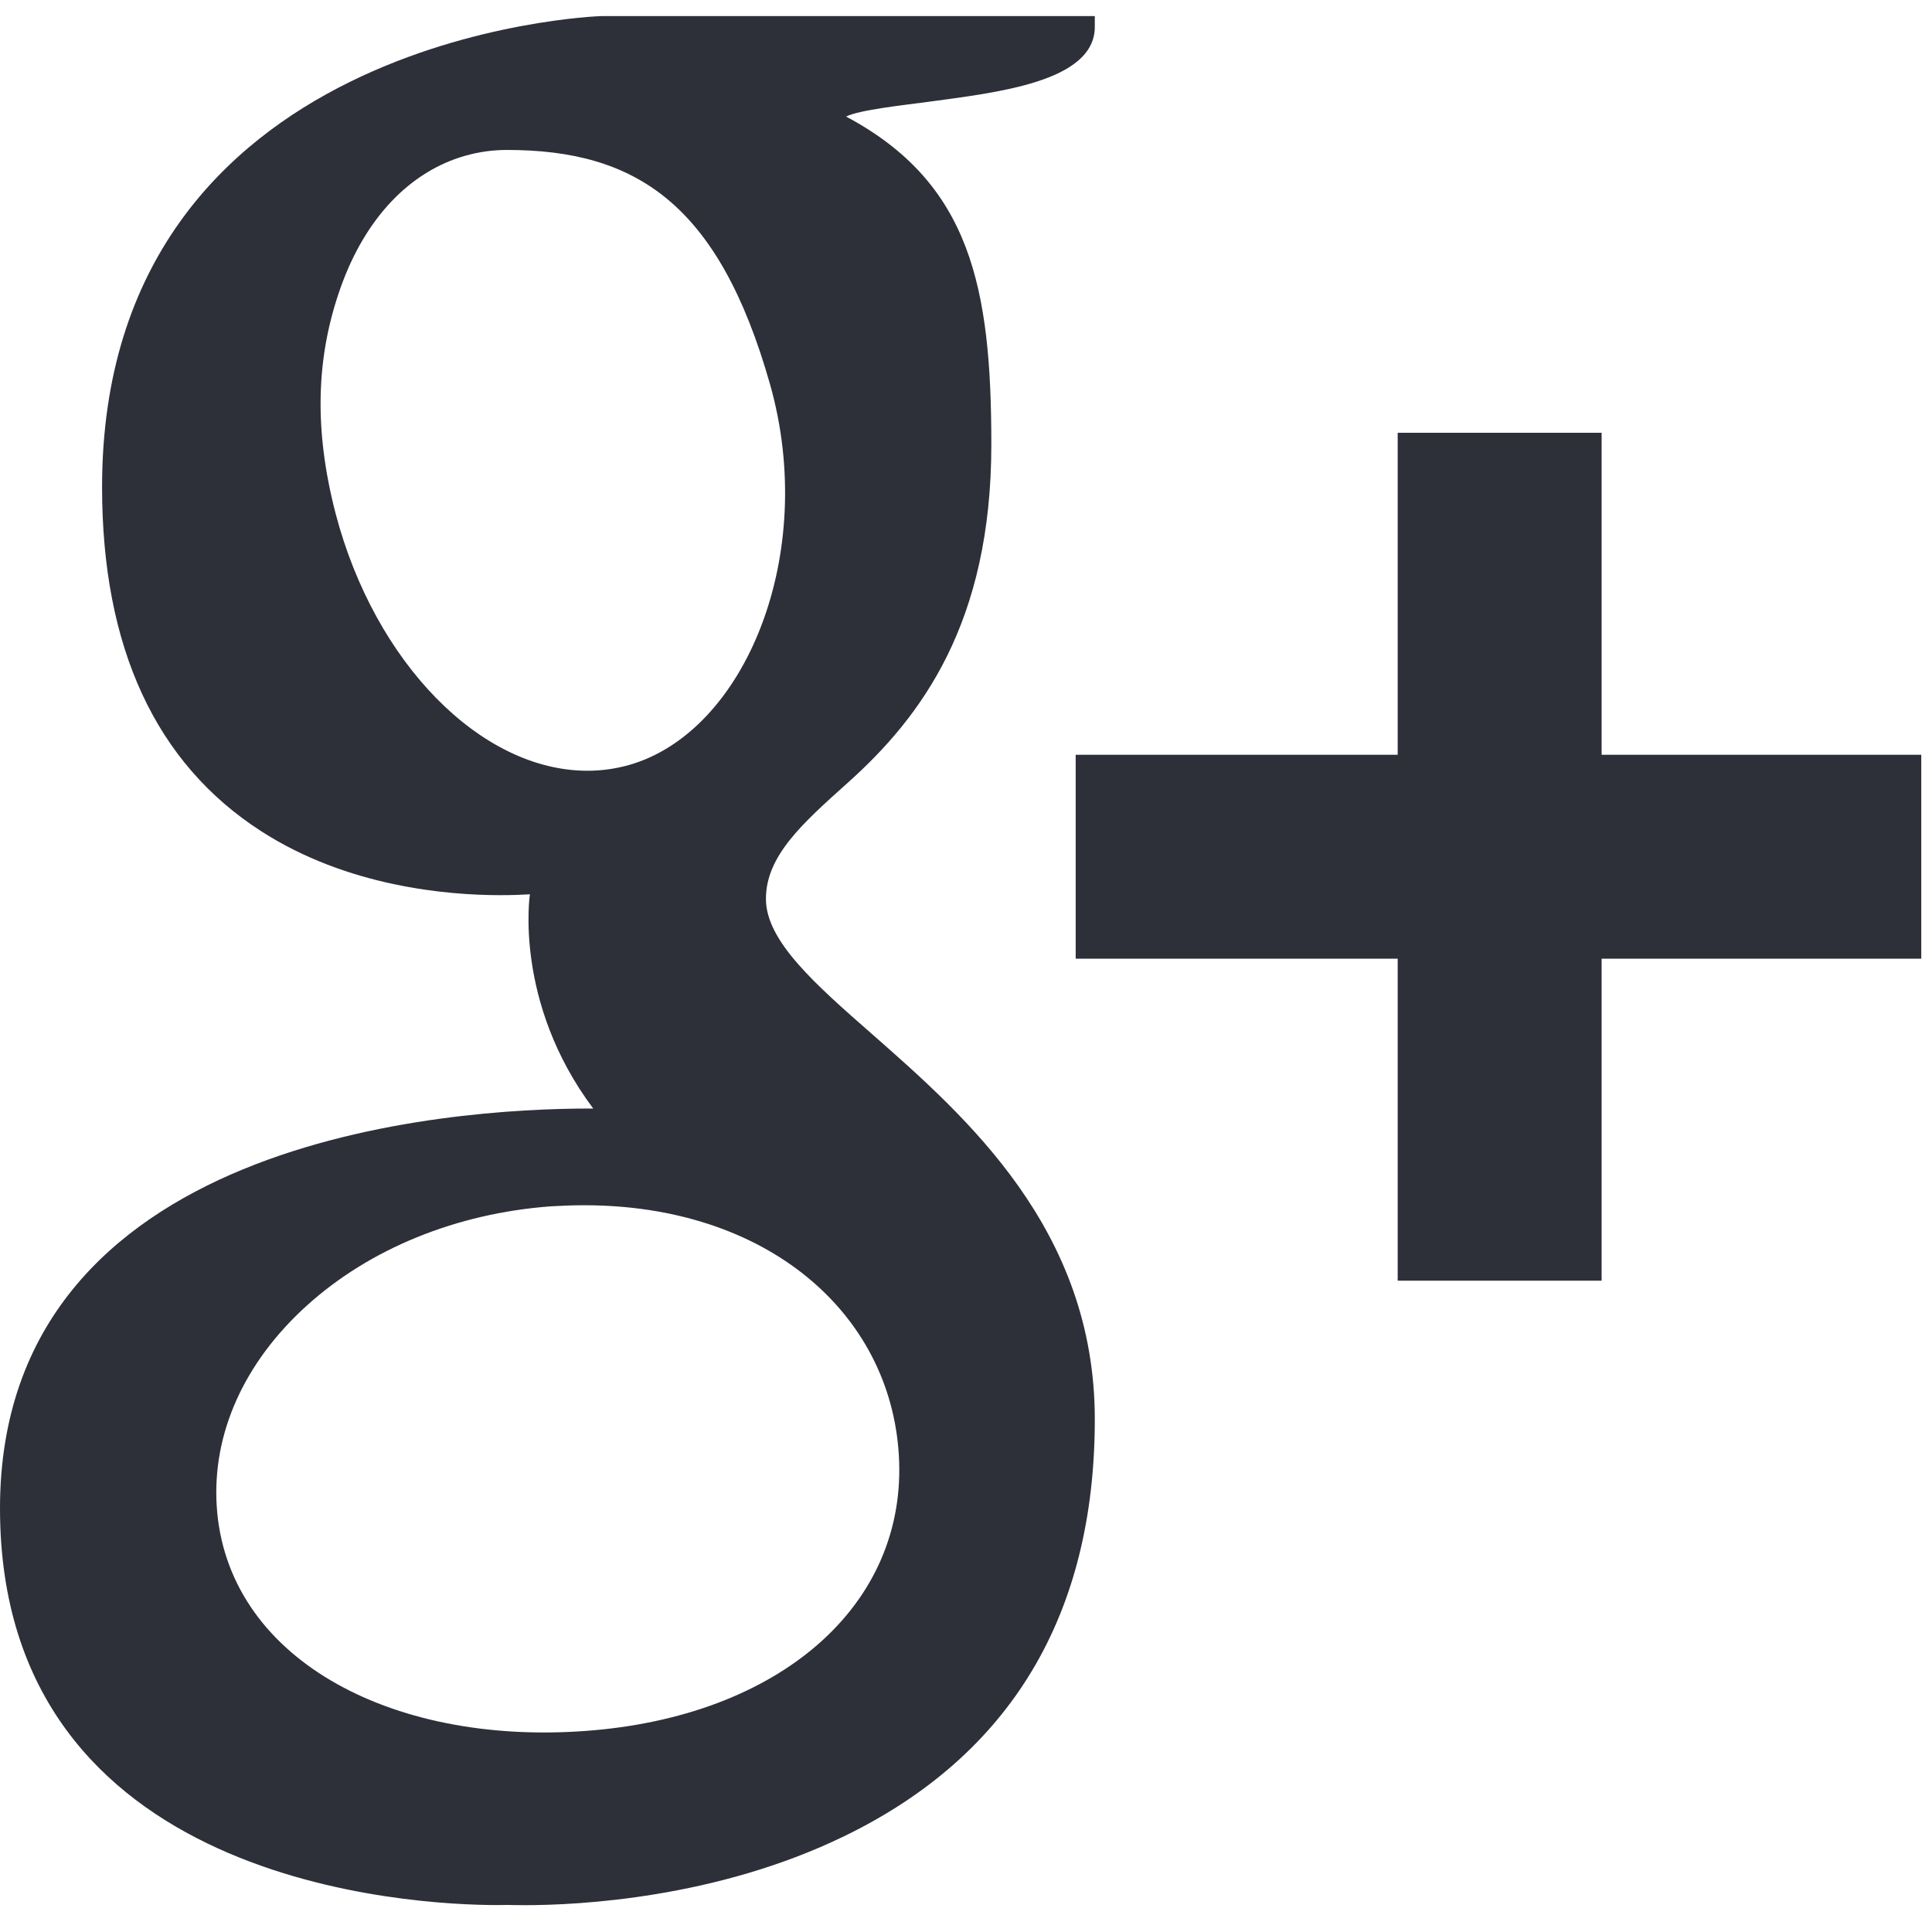
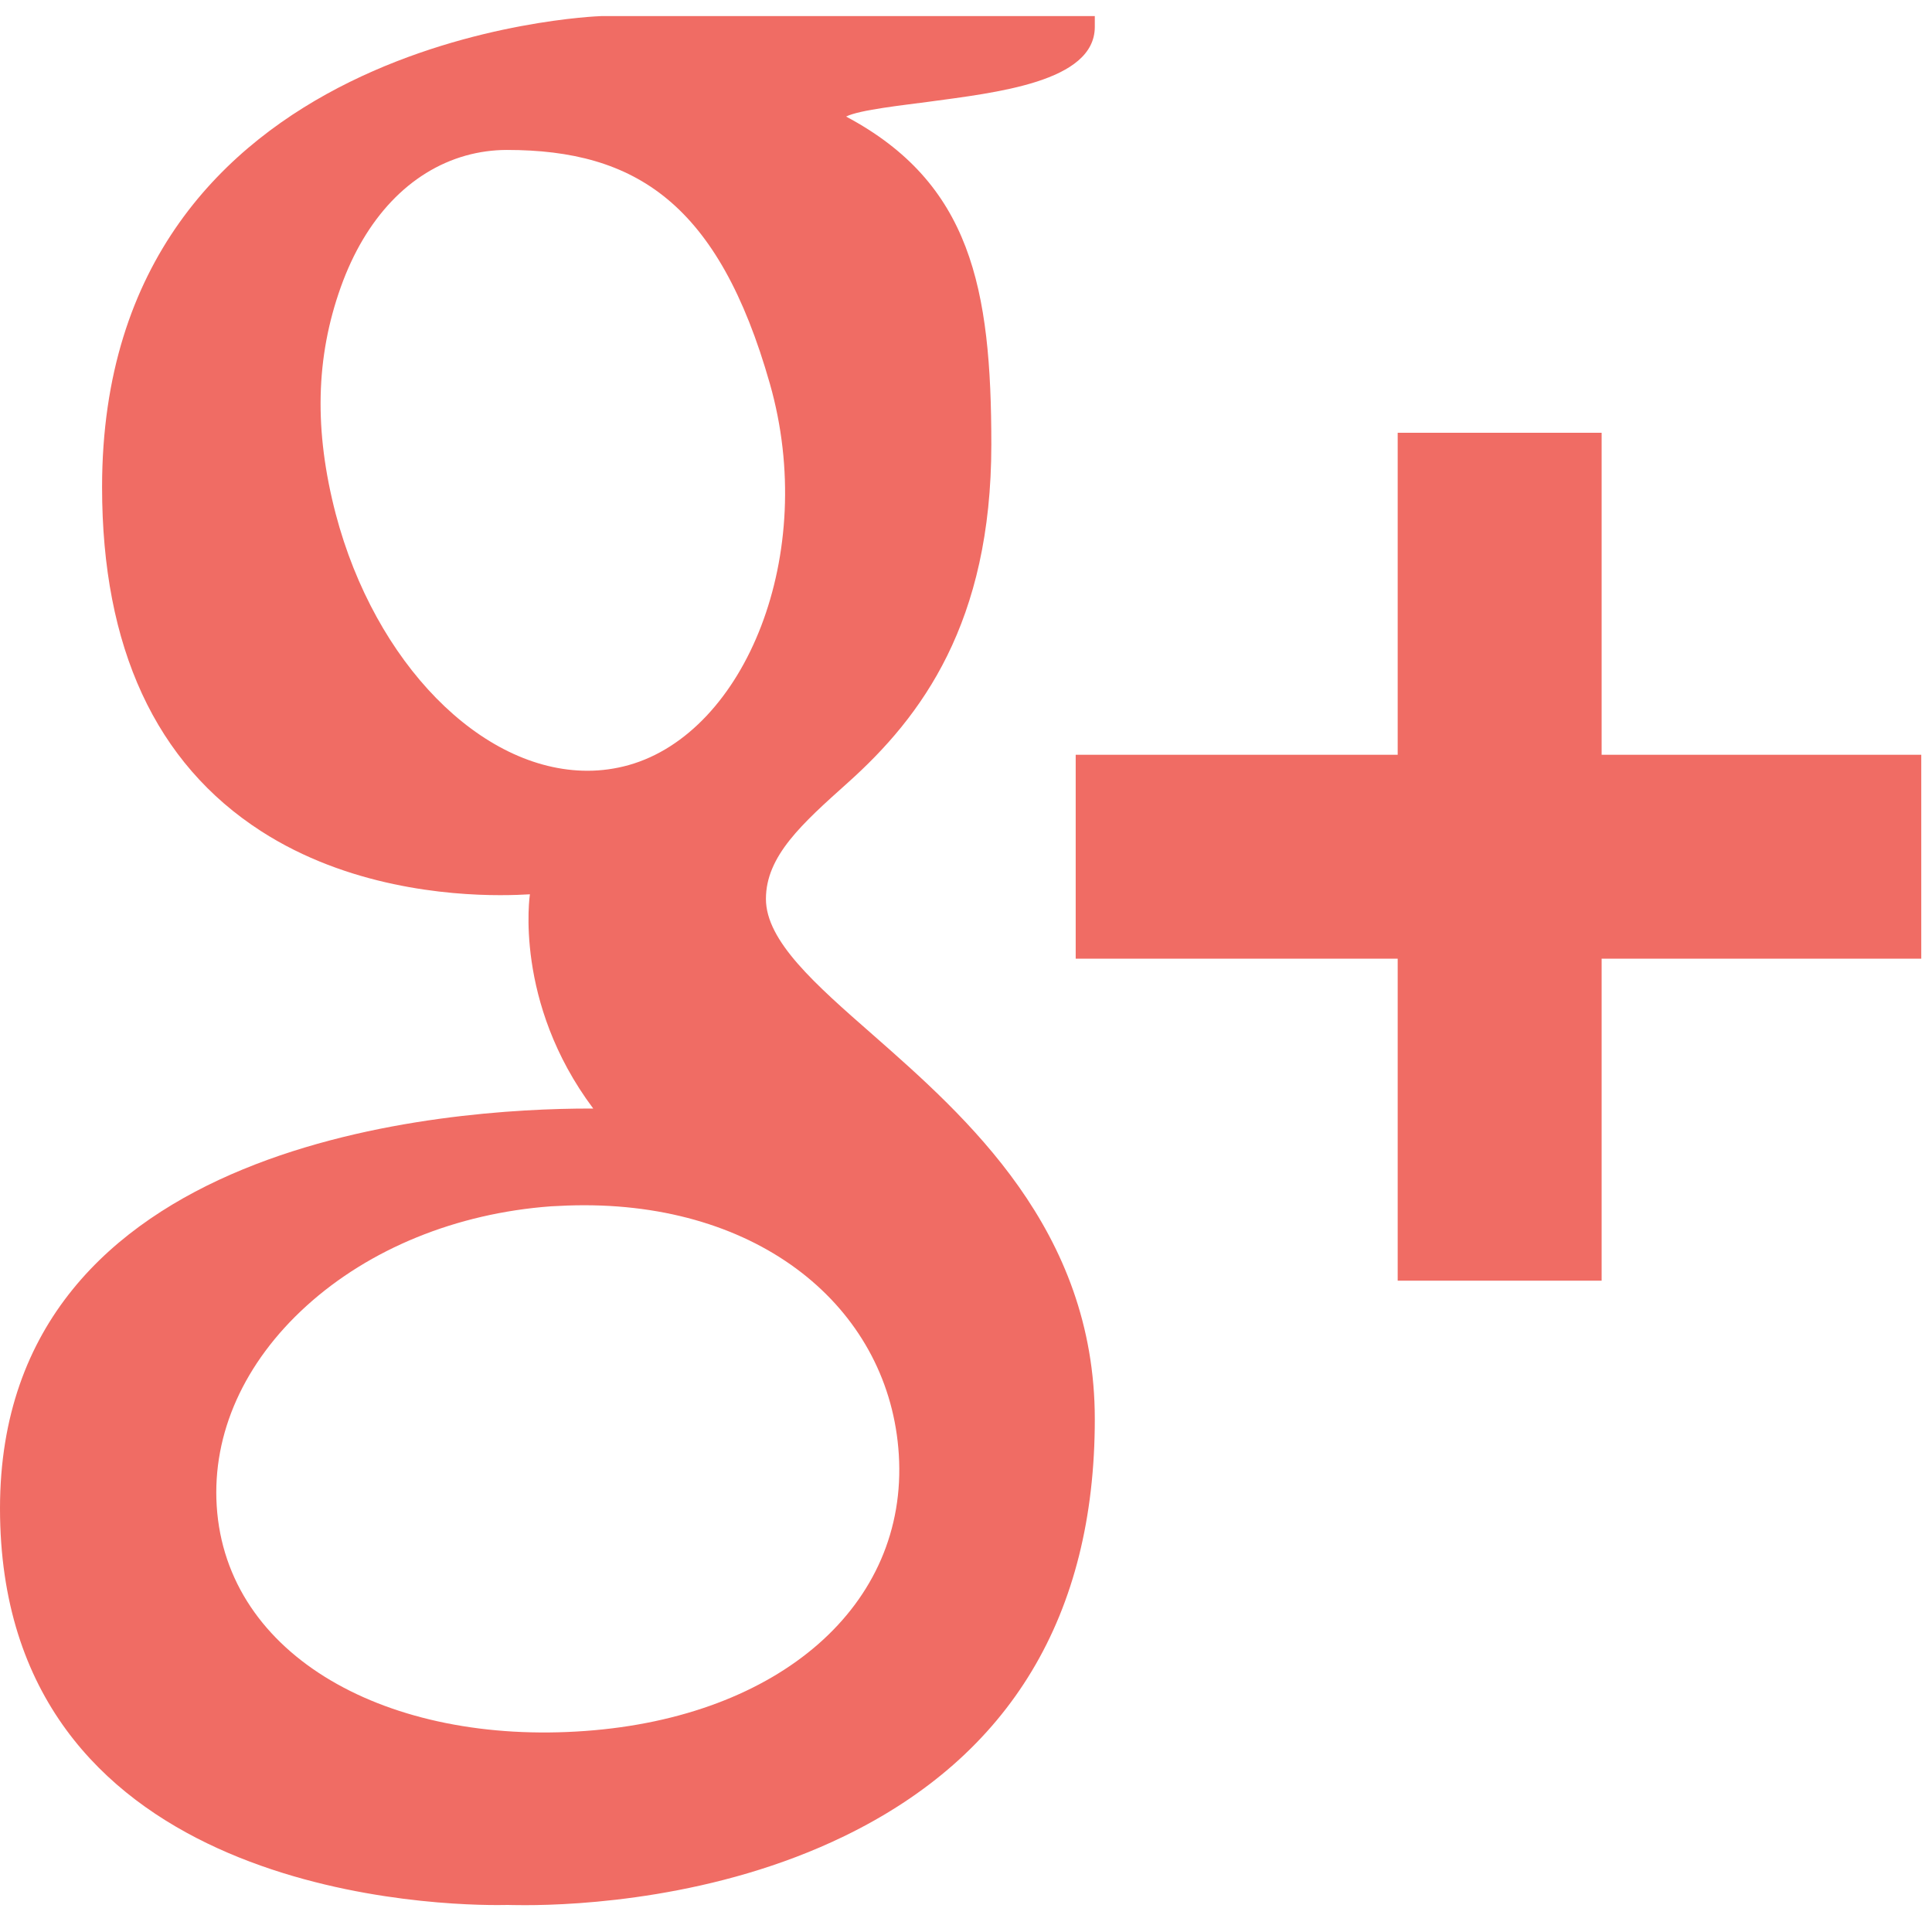
<svg xmlns="http://www.w3.org/2000/svg" viewBox="0 0 180 177" width="14" height="14">
  <defs>
    <clipPath clipPathUnits="userSpaceOnUse" id="cp1">
      <path d="M0 0L179 0L179 176L0 176Z" />
    </clipPath>
  </defs>
  <style>
		tspan { white-space:pre }
- 		.shp0 { fill: #2d2f39 } 
+ 		.shp0 { fill: #f06c64 } 
	</style>
  <g id="Page 1" clip-path="url(#cp1)">
    <path id="Path 1" fill-rule="evenodd" class="shp0" d="M179.22 68.82L179.22 87.82L149.22 87.82L149.22 117.82L130.22 117.82L130.22 87.82L100.22 87.82L100.22 68.82L130.22 68.82L130.22 38.82L149.22 38.82L149.22 68.82L179.22 68.82ZM56.01 0L102 0L102 1C102 6.15 92.77 7.13 86.46 7.99C84.34 8.28 80.05 8.73 78.83 9.36C90.47 15.56 92.36 25.34 92.36 39.92C92.36 56.5 85.87 65.27 78.98 71.43C74.73 75.24 71.36 78.25 71.36 82.25C71.36 86.18 75.97 90.22 81.3 94.89C90.03 102.57 102 113.07 102 130.72C102 148.99 94.14 162.06 78.66 169.57C66.73 175.37 53.88 176 48.91 176C47.96 176 47.41 175.98 47.32 175.98C47.32 175.98 46.97 175.99 46.36 175.99C38.62 175.99 0 174.2 0 139.03C0 104.47 42.05 101.78 54.94 101.78L55.27 101.78C47.83 91.85 49.37 81.82 49.37 81.82C48.71 81.86 47.77 81.9 46.59 81.9C41.73 81.9 32.38 81.13 24.33 75.94C14.5 69.61 9.51 58.82 9.51 43.89C9.51 1.72 55.55 0.01 56.01 0ZM54.43 110.79C53.4 110.79 52.37 110.83 51.33 110.89C42.53 111.54 34.44 114.83 28.55 120.17C22.74 125.44 19.77 132.06 20.19 138.8C21.07 152.85 36.18 161.11 54.53 159.77C72.59 158.46 84.62 148.08 83.74 134.01C82.91 120.77 71.41 110.79 54.43 110.79ZM47.23 12.47C45.93 12.47 44.63 12.65 43.38 13C38.18 14.47 34.05 18.81 31.75 25.25C29.41 31.8 29.25 38.6 31.28 46.39C34.93 60.25 44.79 70.31 54.73 70.31C56.04 70.31 57.33 70.13 58.58 69.78C69.43 66.72 76.25 50.13 71.73 34.26C66.95 17.45 59.23 12.47 47.23 12.47Z" />
  </g>
</svg>
